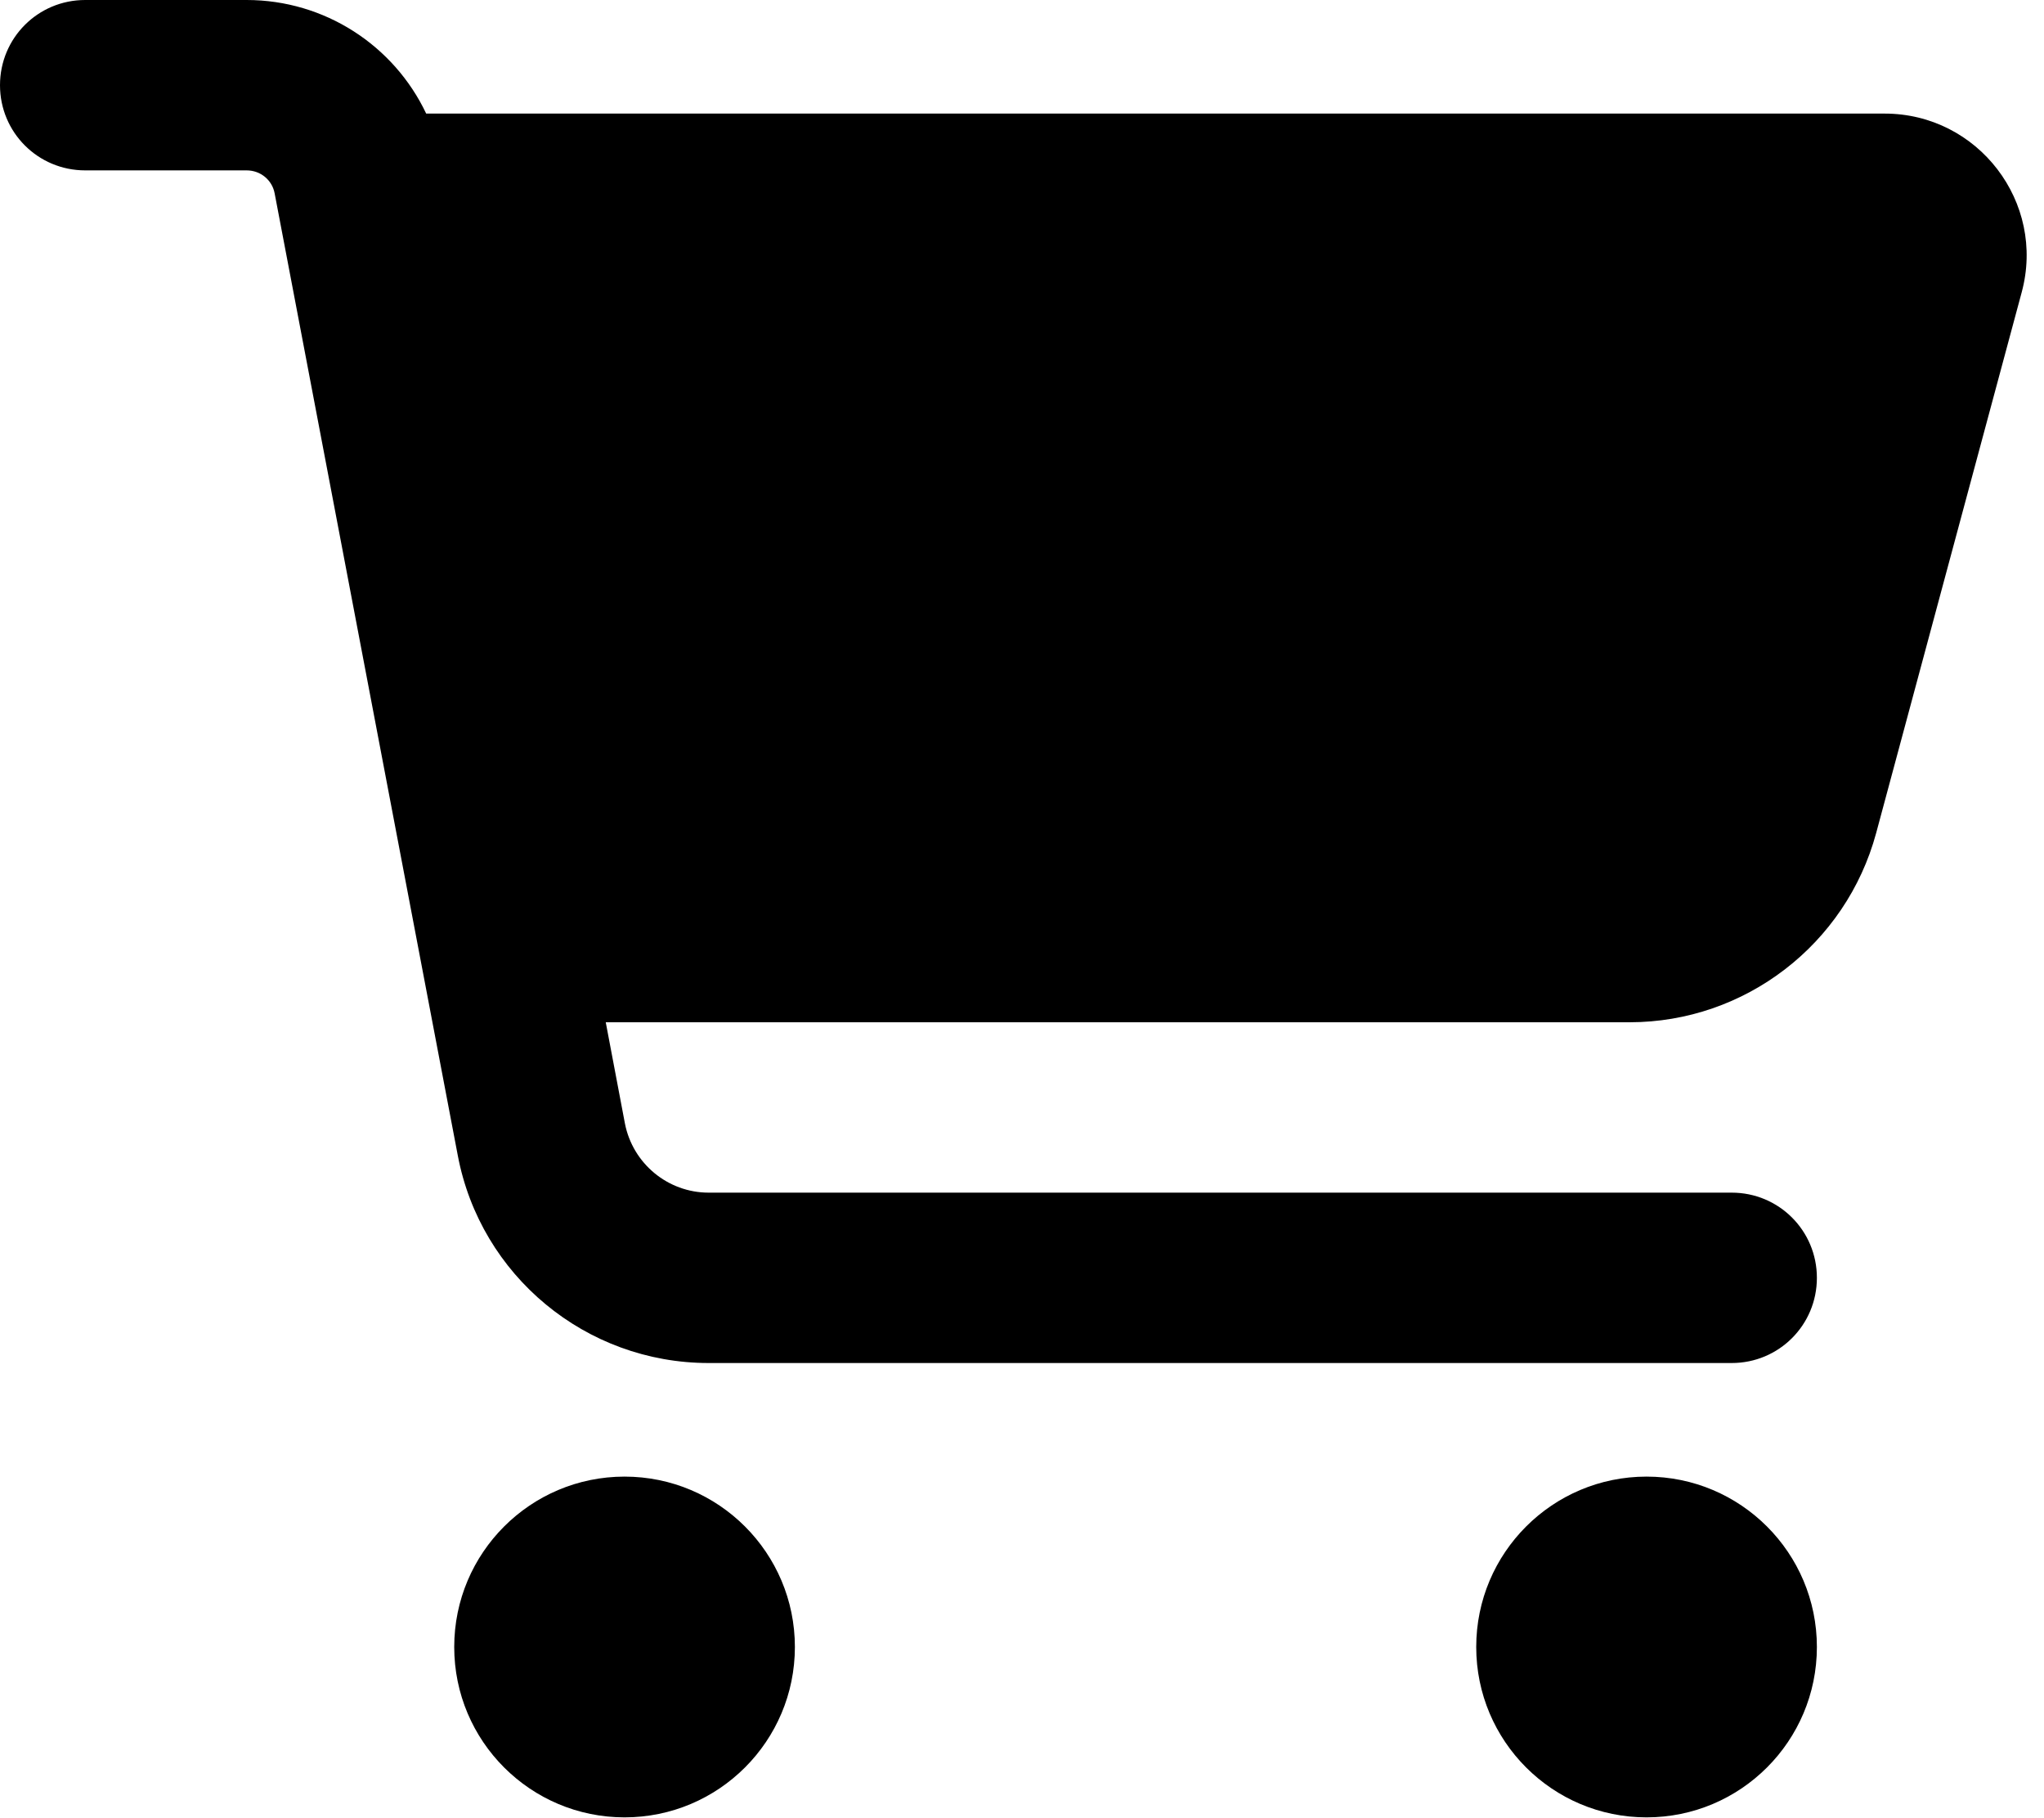
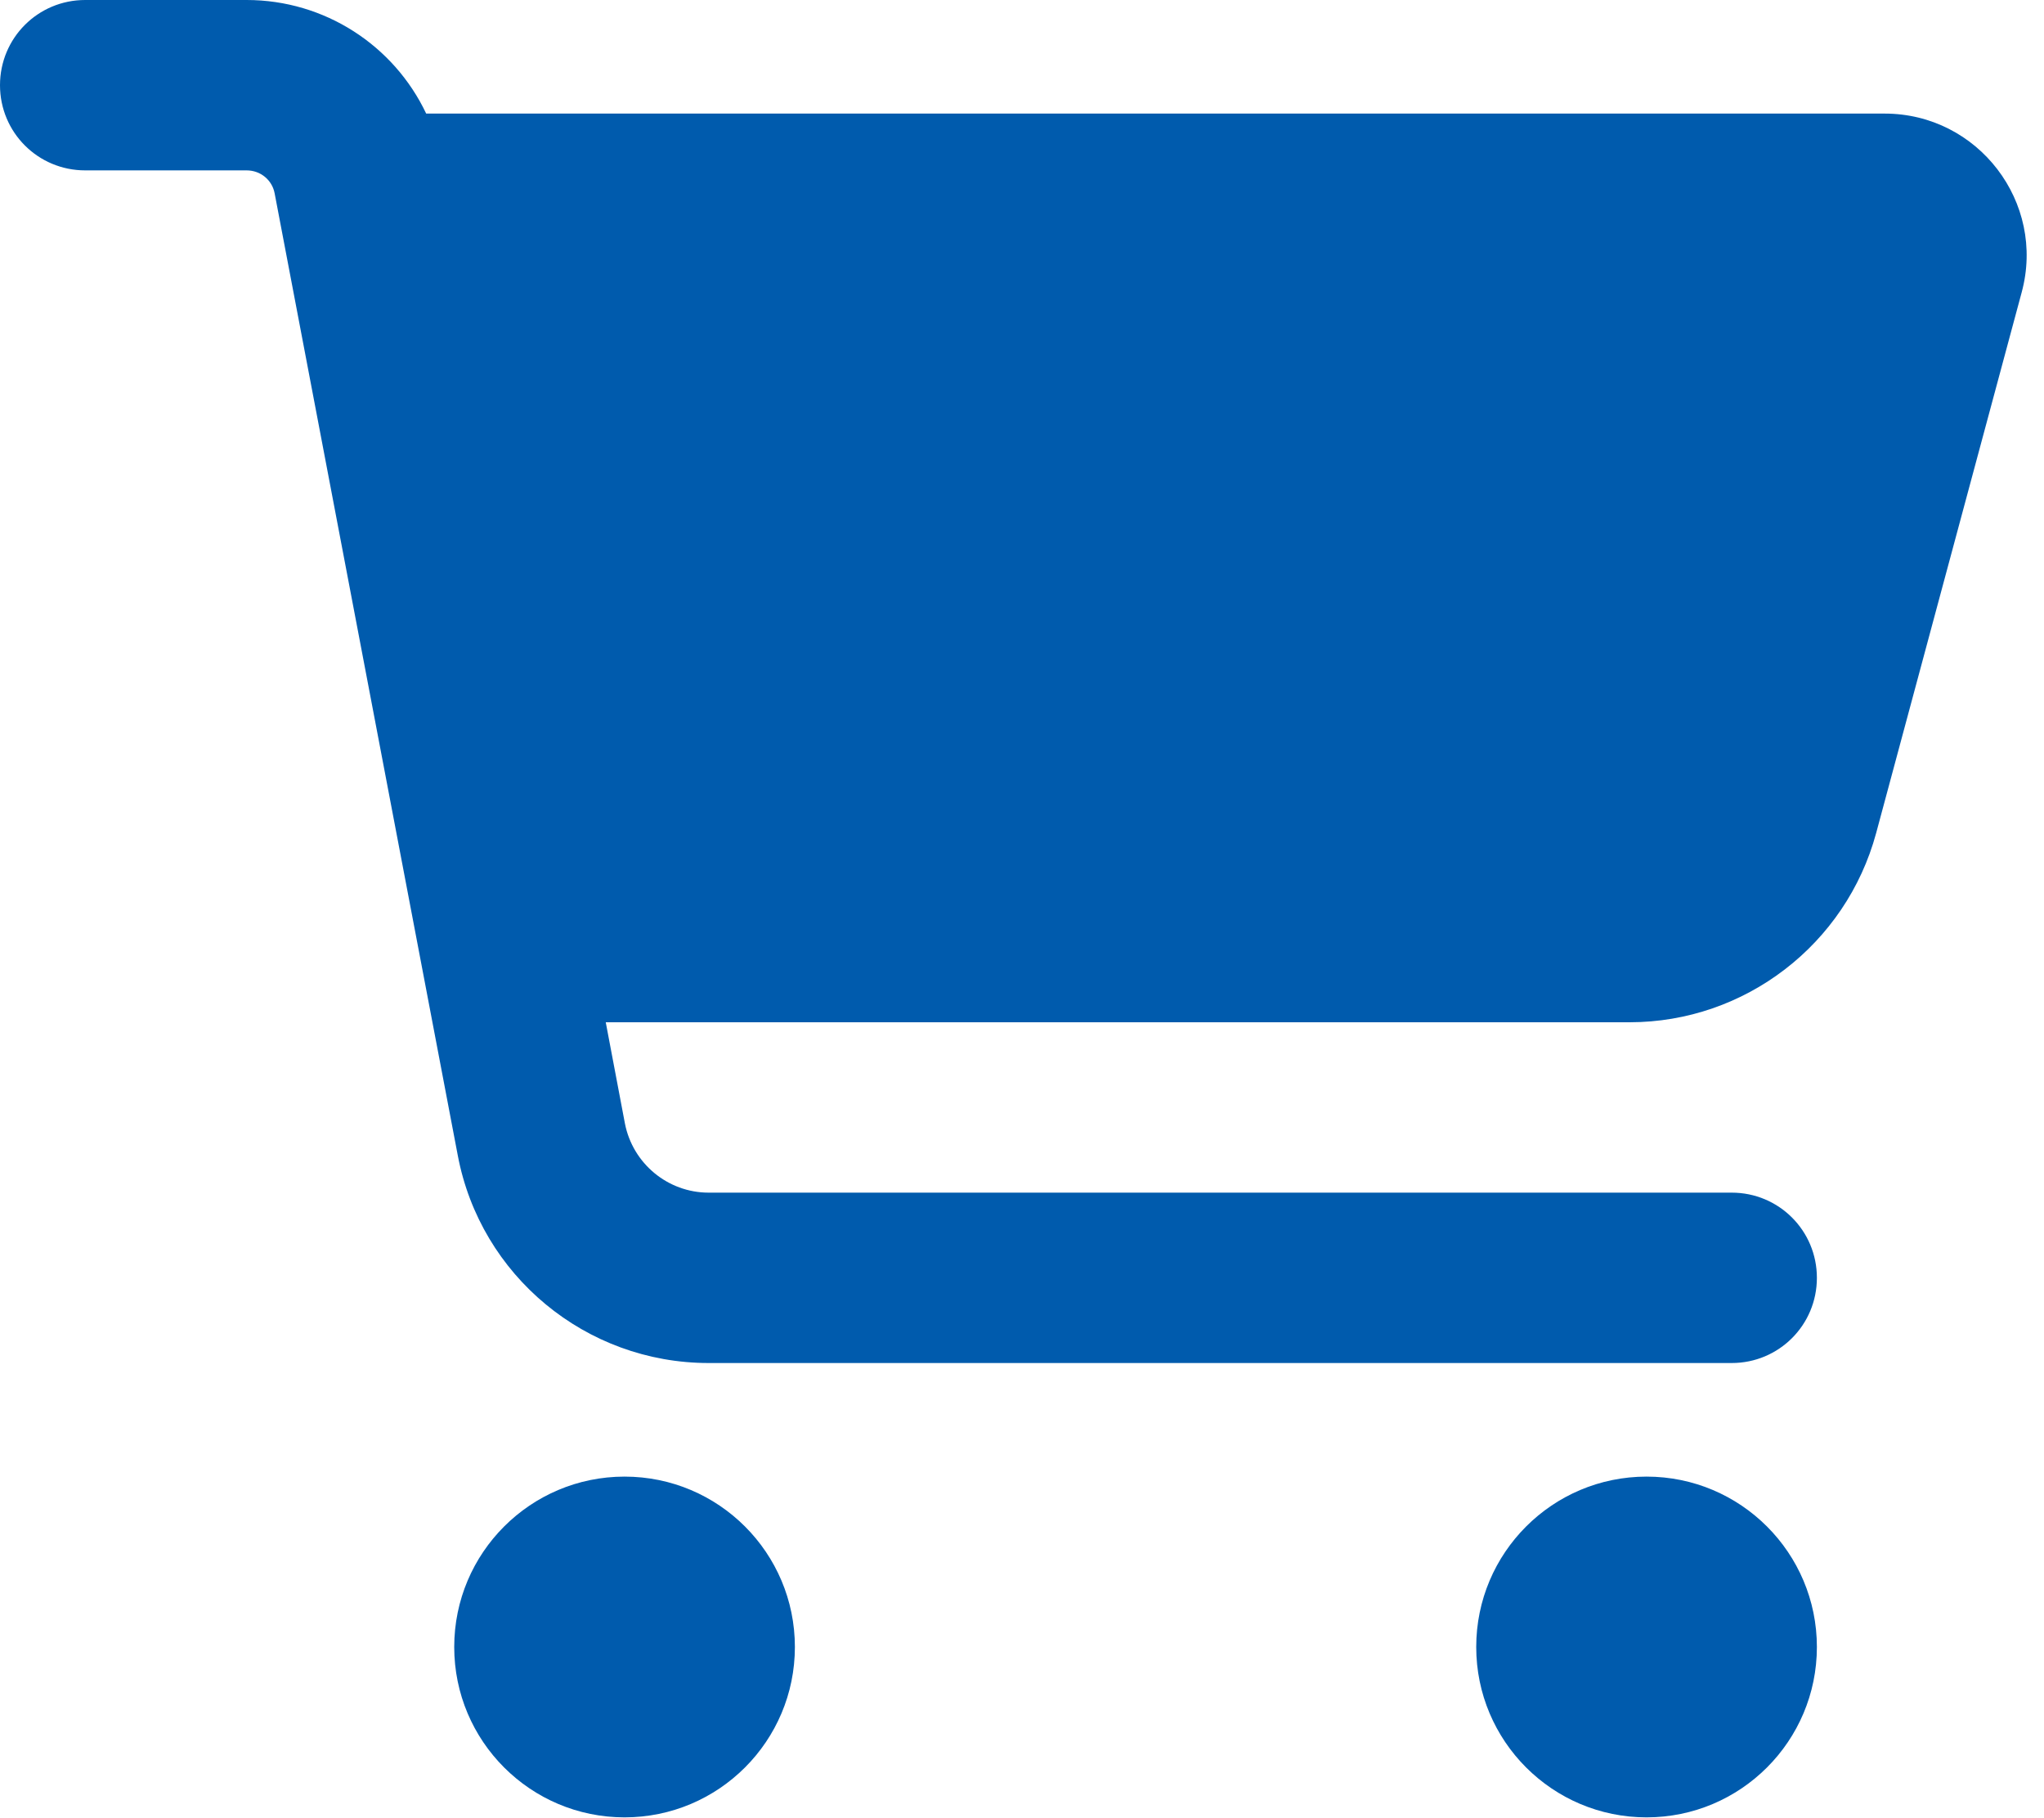
<svg xmlns="http://www.w3.org/2000/svg" viewBox="0 0 576 512">
-   <path d="M0 24C0 10.7 10.7 0 24 0L69.5 0c22 0 41.5 12.8 50.6 32l411 0c26.3 0 45.5 25 38.6 50.4l-41 152.3c-8.5 31.4-37 53.3-69.5 53.3l-288.5 0 5.4 28.5c2.2 11.3 12.1 19.5 23.6 19.5L488 336c13.3 0 24 10.7 24 24s-10.7 24-24 24l-288.3 0c-34.6 0-64.3-24.6-70.7-58.5L77.4 54.5c-.7-3.8-4-6.5-7.9-6.5L24 48C10.7 48 0 37.3 0 24zM128 464a48 48 0 1 1 96 0 48 48 0 1 1 -96 0zm336-48a48 48 0 1 1 0 96 48 48 0 1 1 0-96z" />
+   <path fill="#005bad" d="M0 24C0 10.7 10.7 0 24 0L69.5 0c22 0 41.5 12.8 50.6 32l411 0c26.3 0 45.5 25 38.6 50.4l-41 152.3c-8.5 31.4-37 53.3-69.5 53.3l-288.5 0 5.4 28.5c2.2 11.3 12.1 19.5 23.6 19.5L488 336c13.3 0 24 10.7 24 24s-10.7 24-24 24l-288.3 0c-34.6 0-64.3-24.6-70.7-58.5L77.4 54.5c-.7-3.8-4-6.5-7.9-6.5L24 48C10.7 48 0 37.3 0 24zM128 464a48 48 0 1 1 96 0 48 48 0 1 1 -96 0zm336-48a48 48 0 1 1 0 96 48 48 0 1 1 0-96z" />
</svg>
